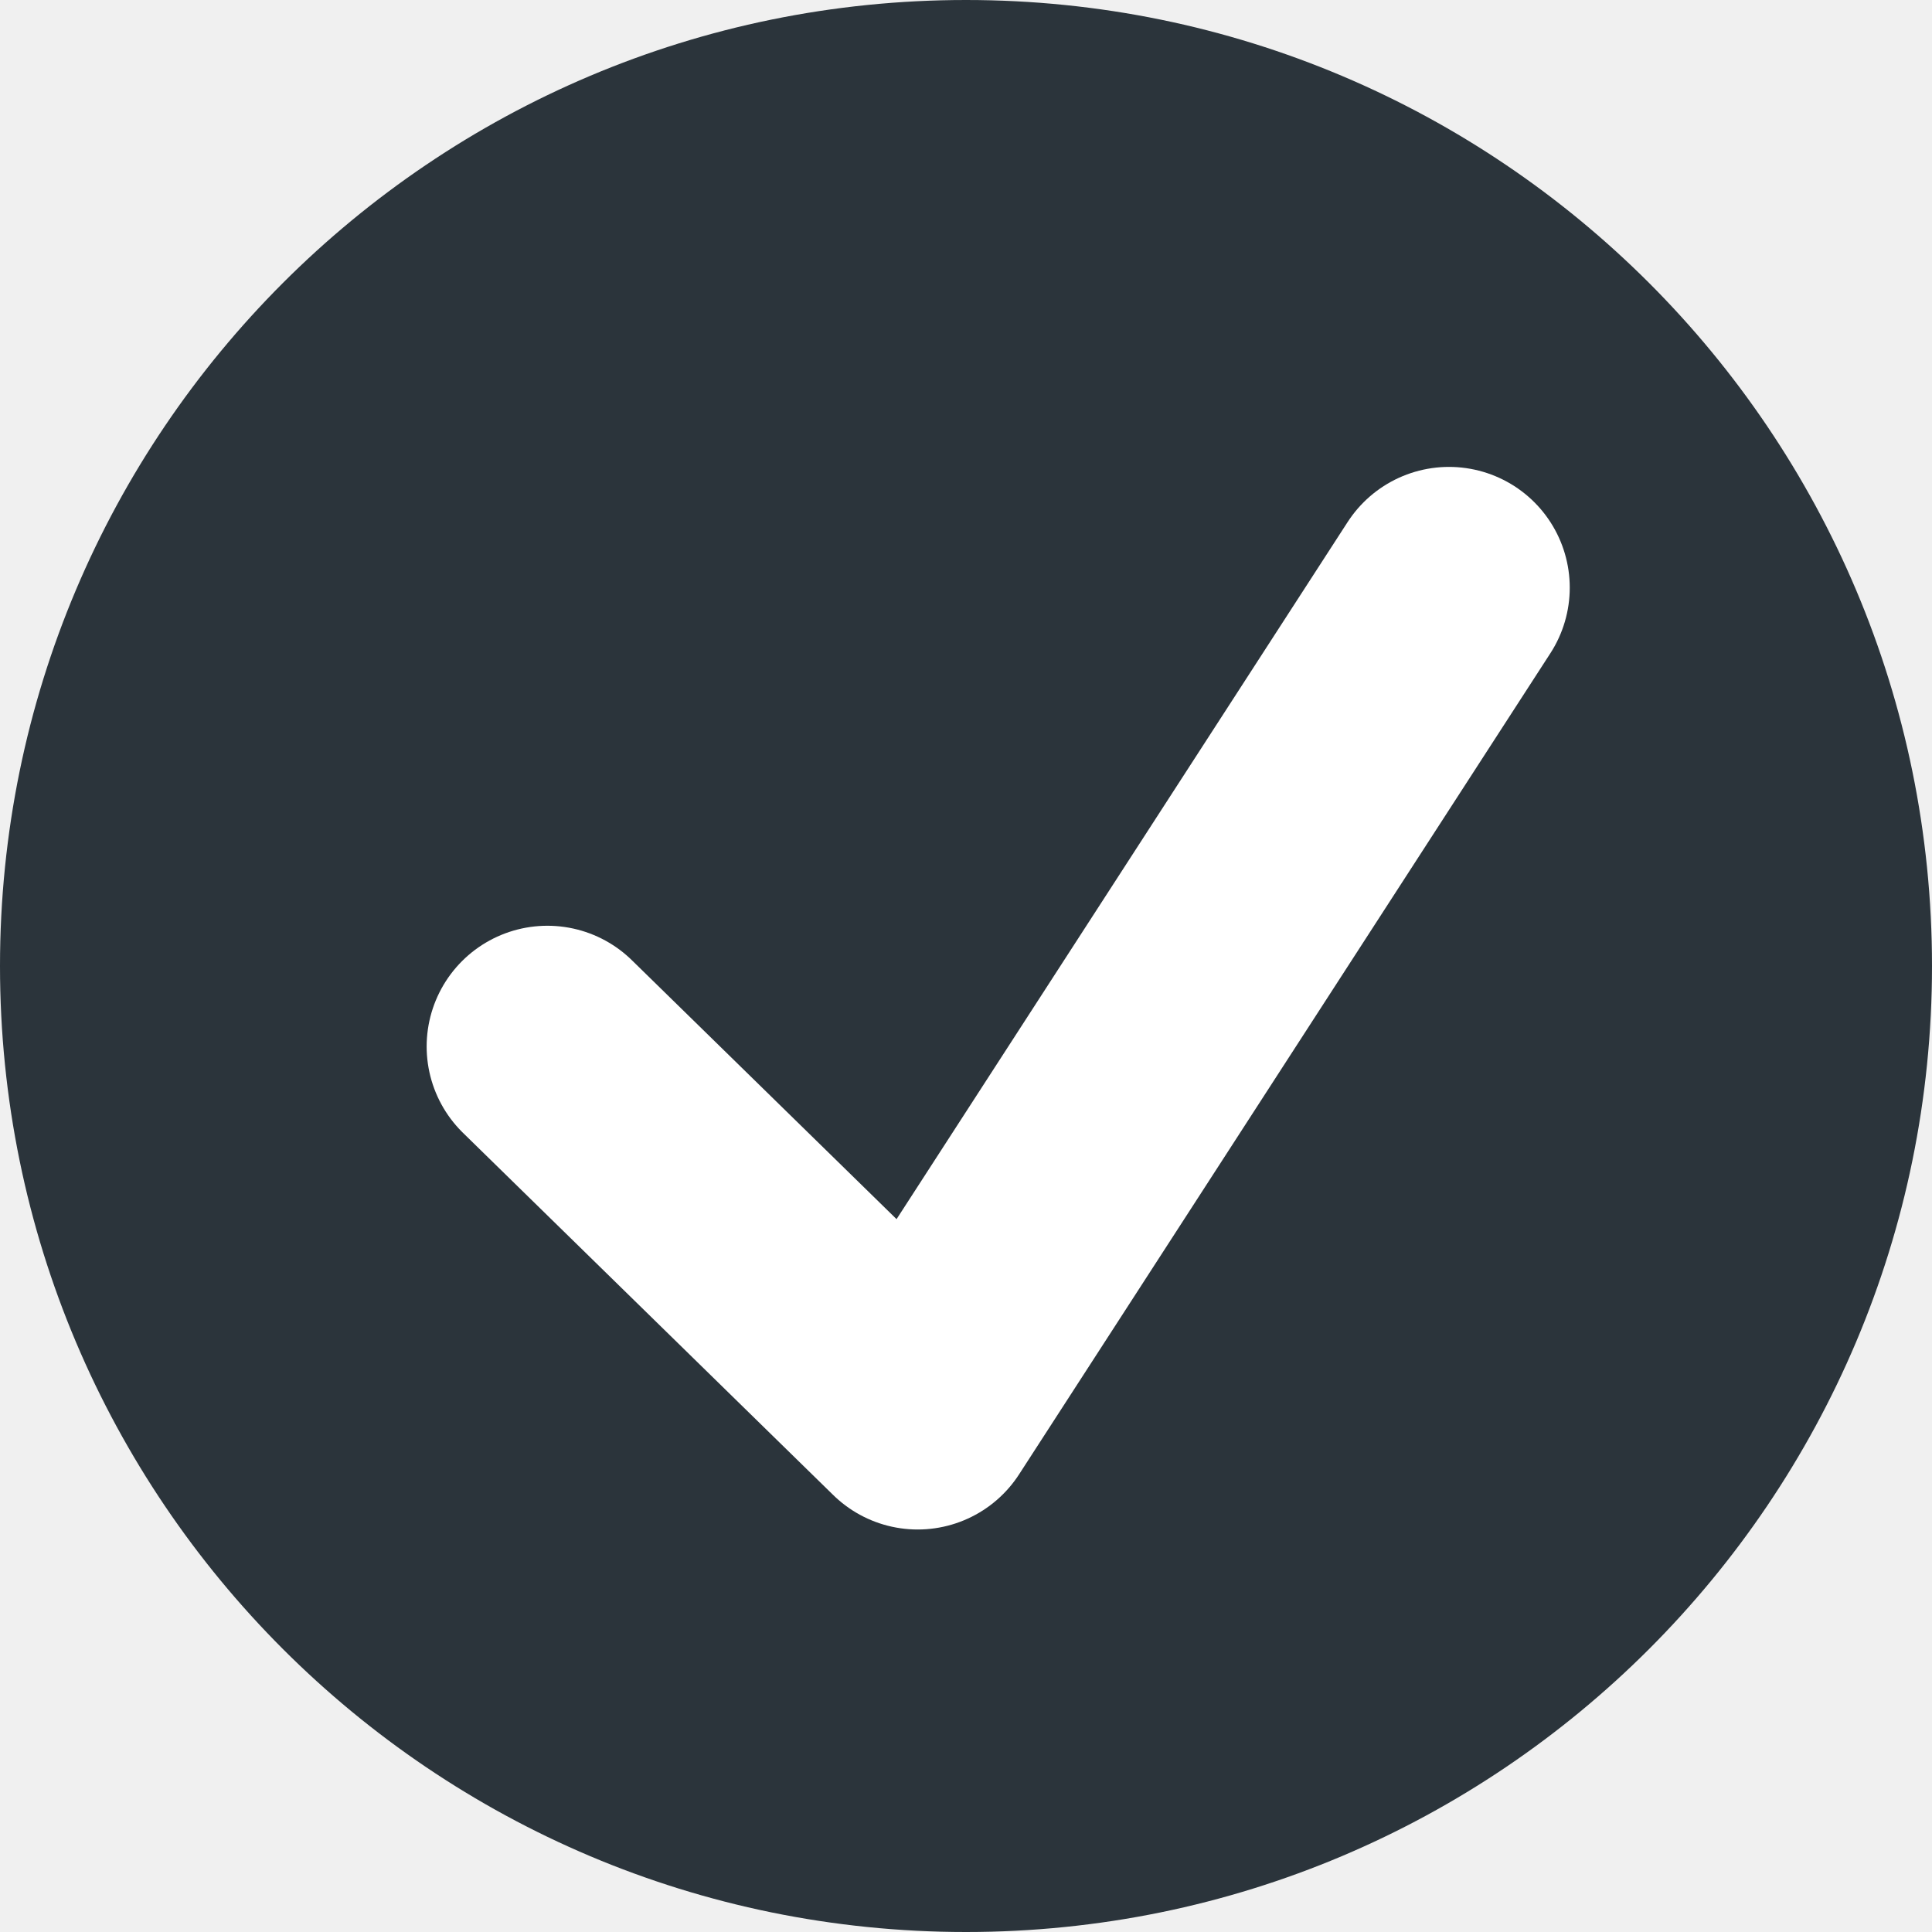
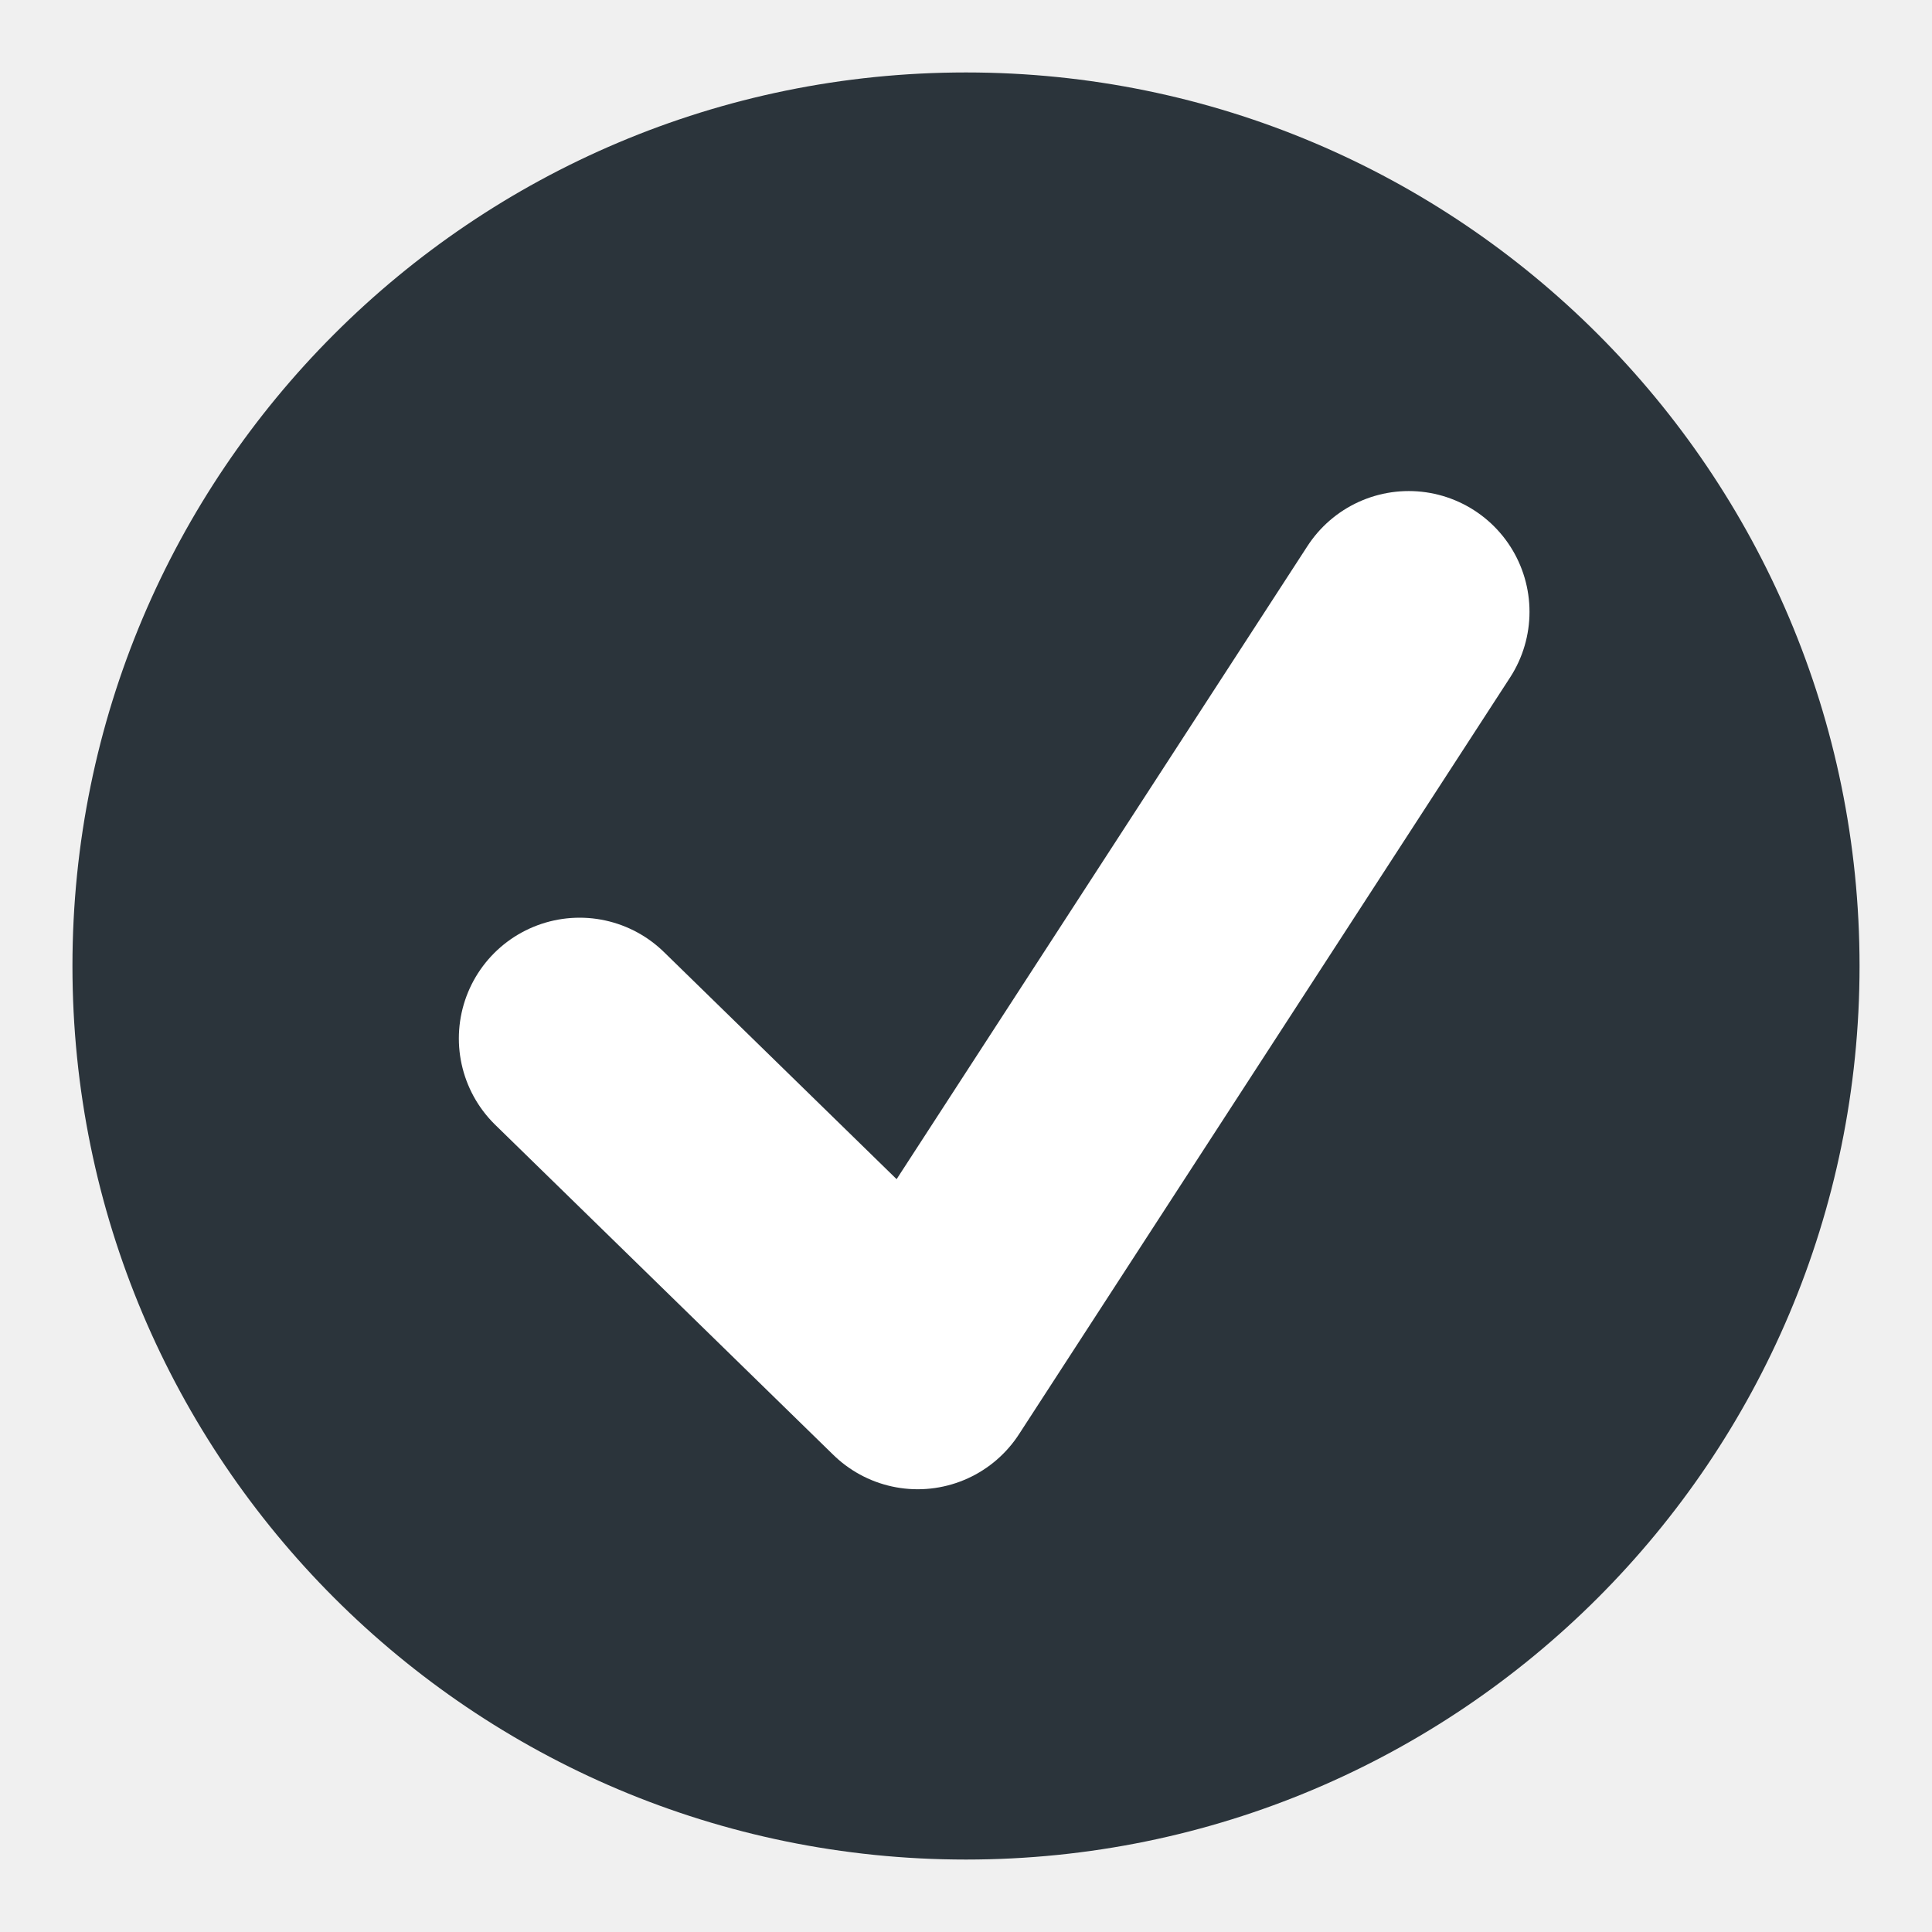
- <svg xmlns="http://www.w3.org/2000/svg" version="1.1" x="0px" y="0px" width="24px" height="24px" viewBox="0 0 24 24" enable-background="new 0 0 24 24" xml:space="preserve">
+ <svg xmlns="http://www.w3.org/2000/svg" version="1.1" id="check" x="0px" y="0px" width="24px" height="24px" viewBox="0 0 24 24" style="enable-background:new 0 0 24 24;" xml:space="preserve">
  <g transform="translate(-759 -415)">
-     <circle fill="#2B343B" cx="771" cy="427" r="12" />
-     <path fill="none" stroke="#FFFFFF" stroke-width="3" stroke-linecap="round" stroke-linejoin="round" d="M765.8,428l4.6,4.5l6.6-10.2" />
+     <circle style="fill:#2B343B;" cx="771" cy="427" r="11.1" />
+     <path style="fill:none;stroke:#FFFFFF;stroke-width:3;stroke-linecap:round;stroke-linejoin:round;" d="M766.2,427.9l4.2,4.1   l6.1-9.4" />
  </g>
</svg>
